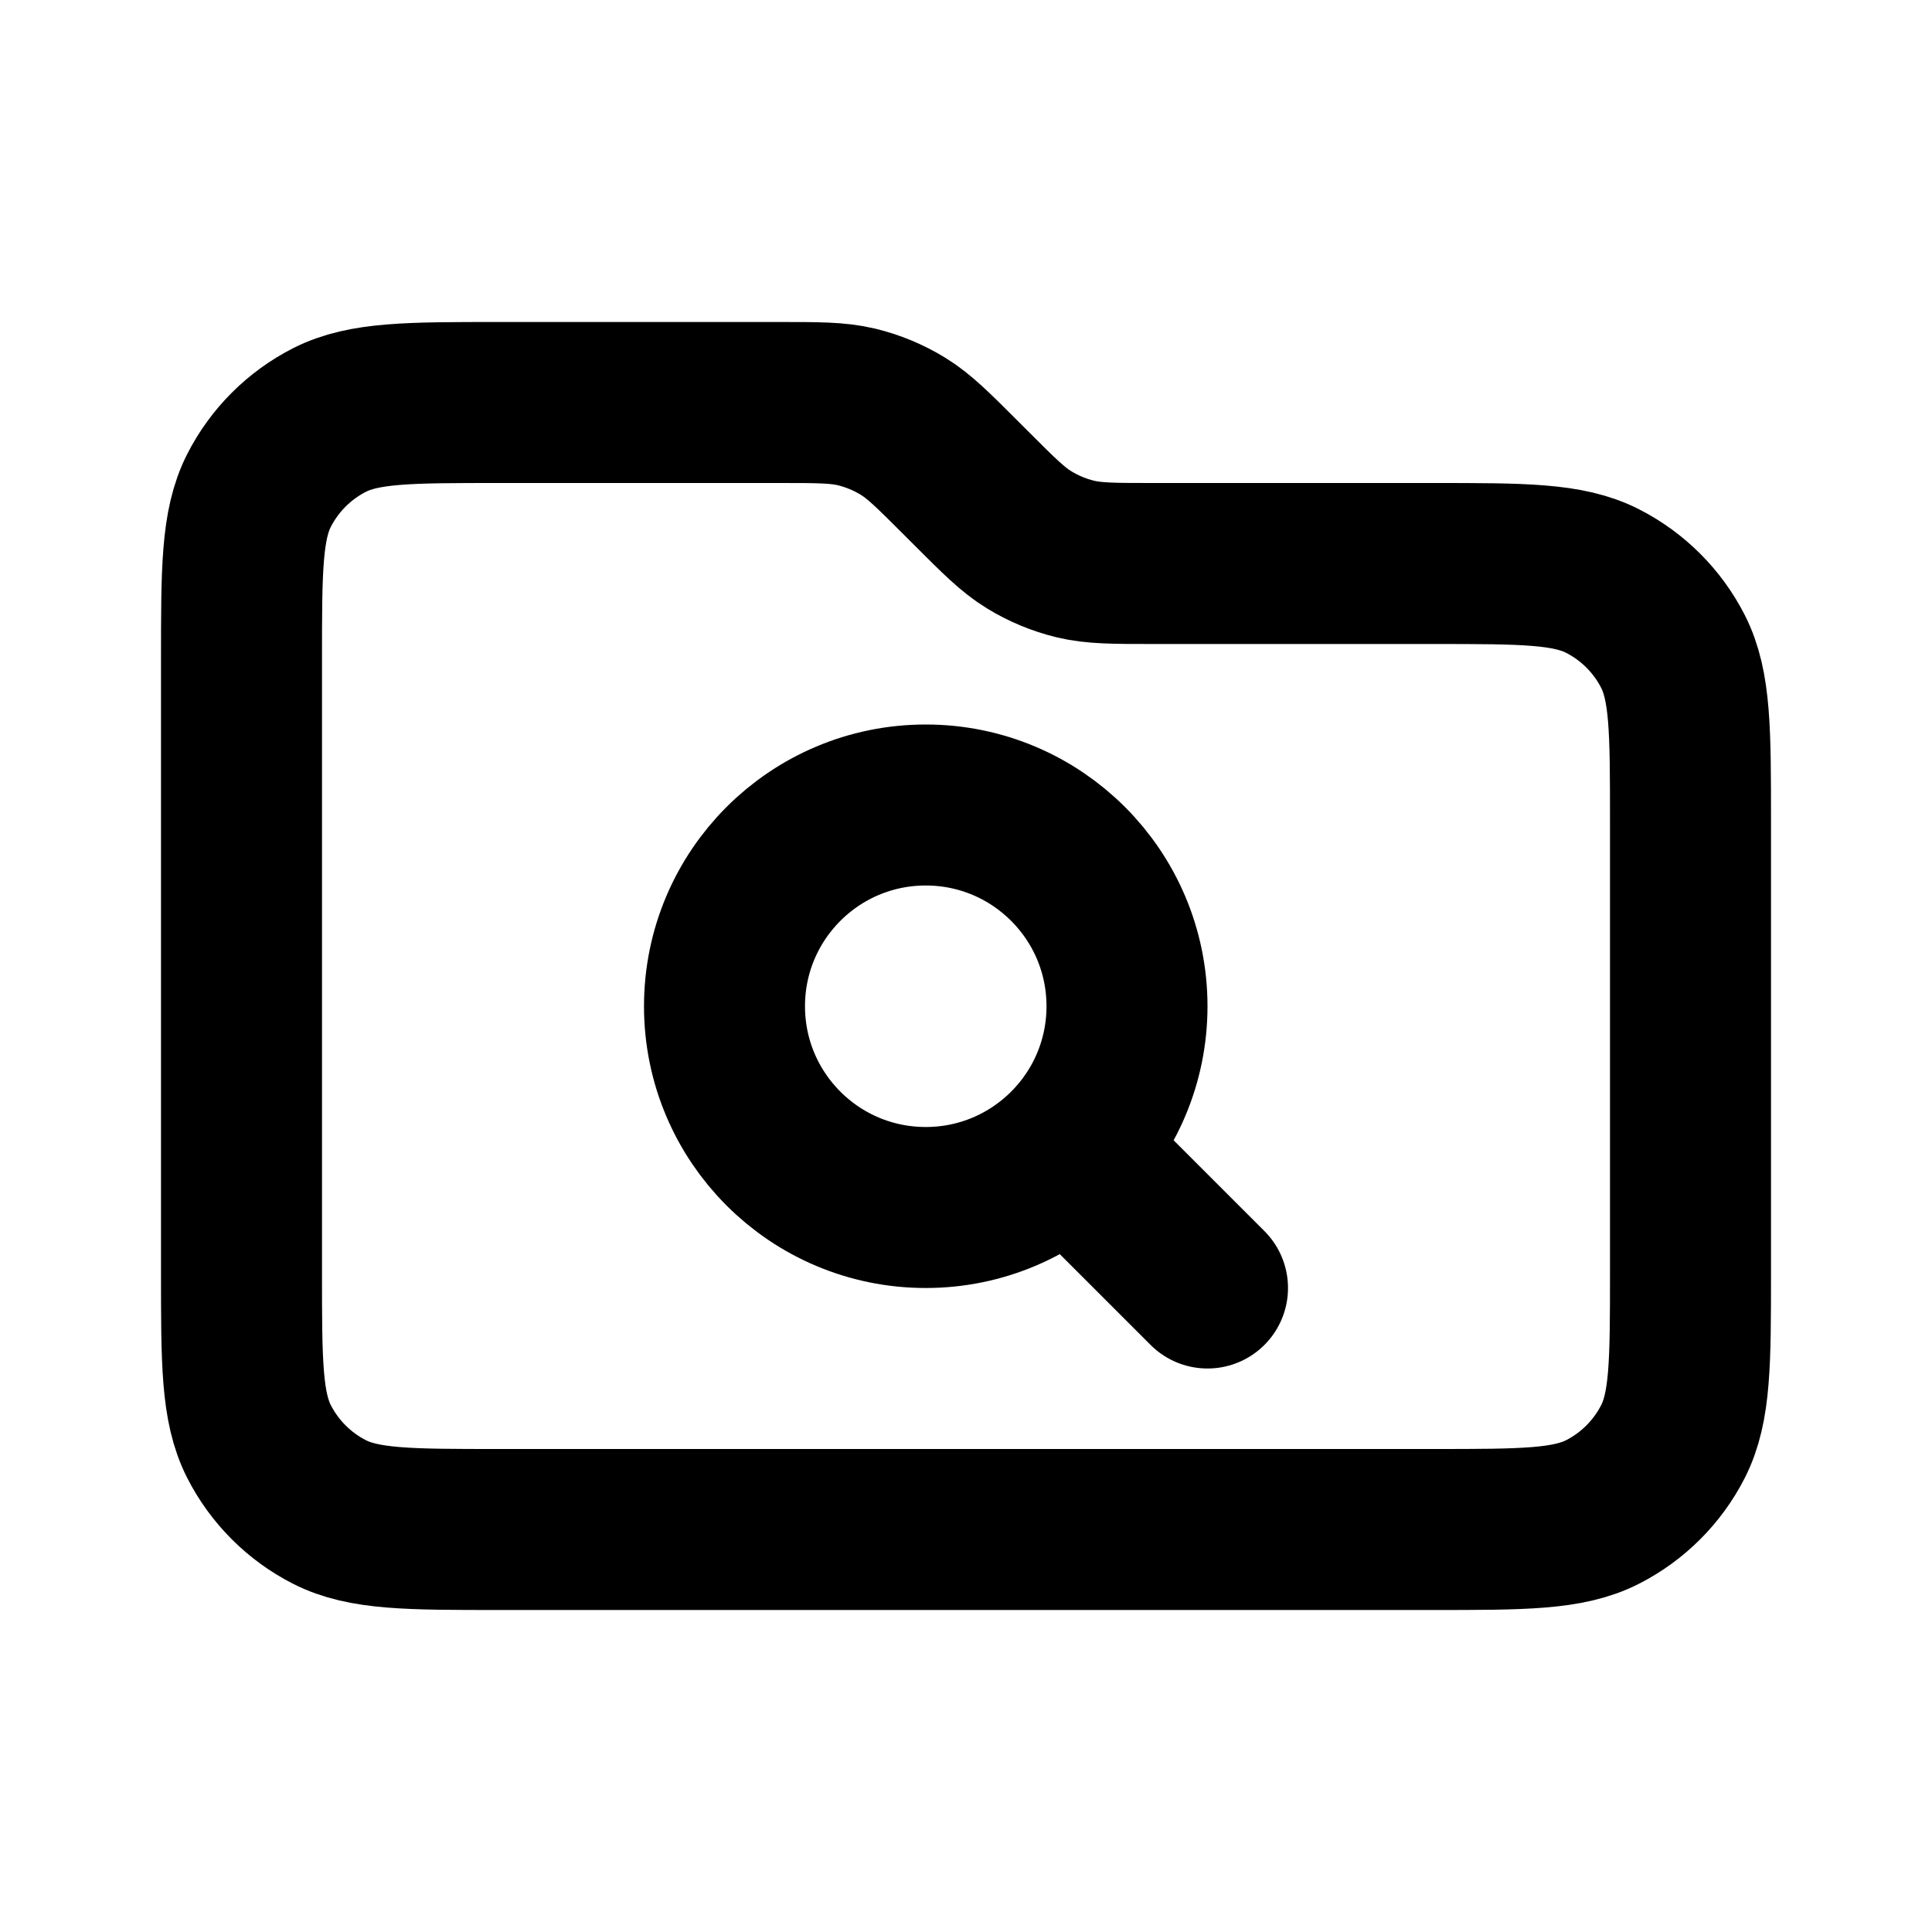
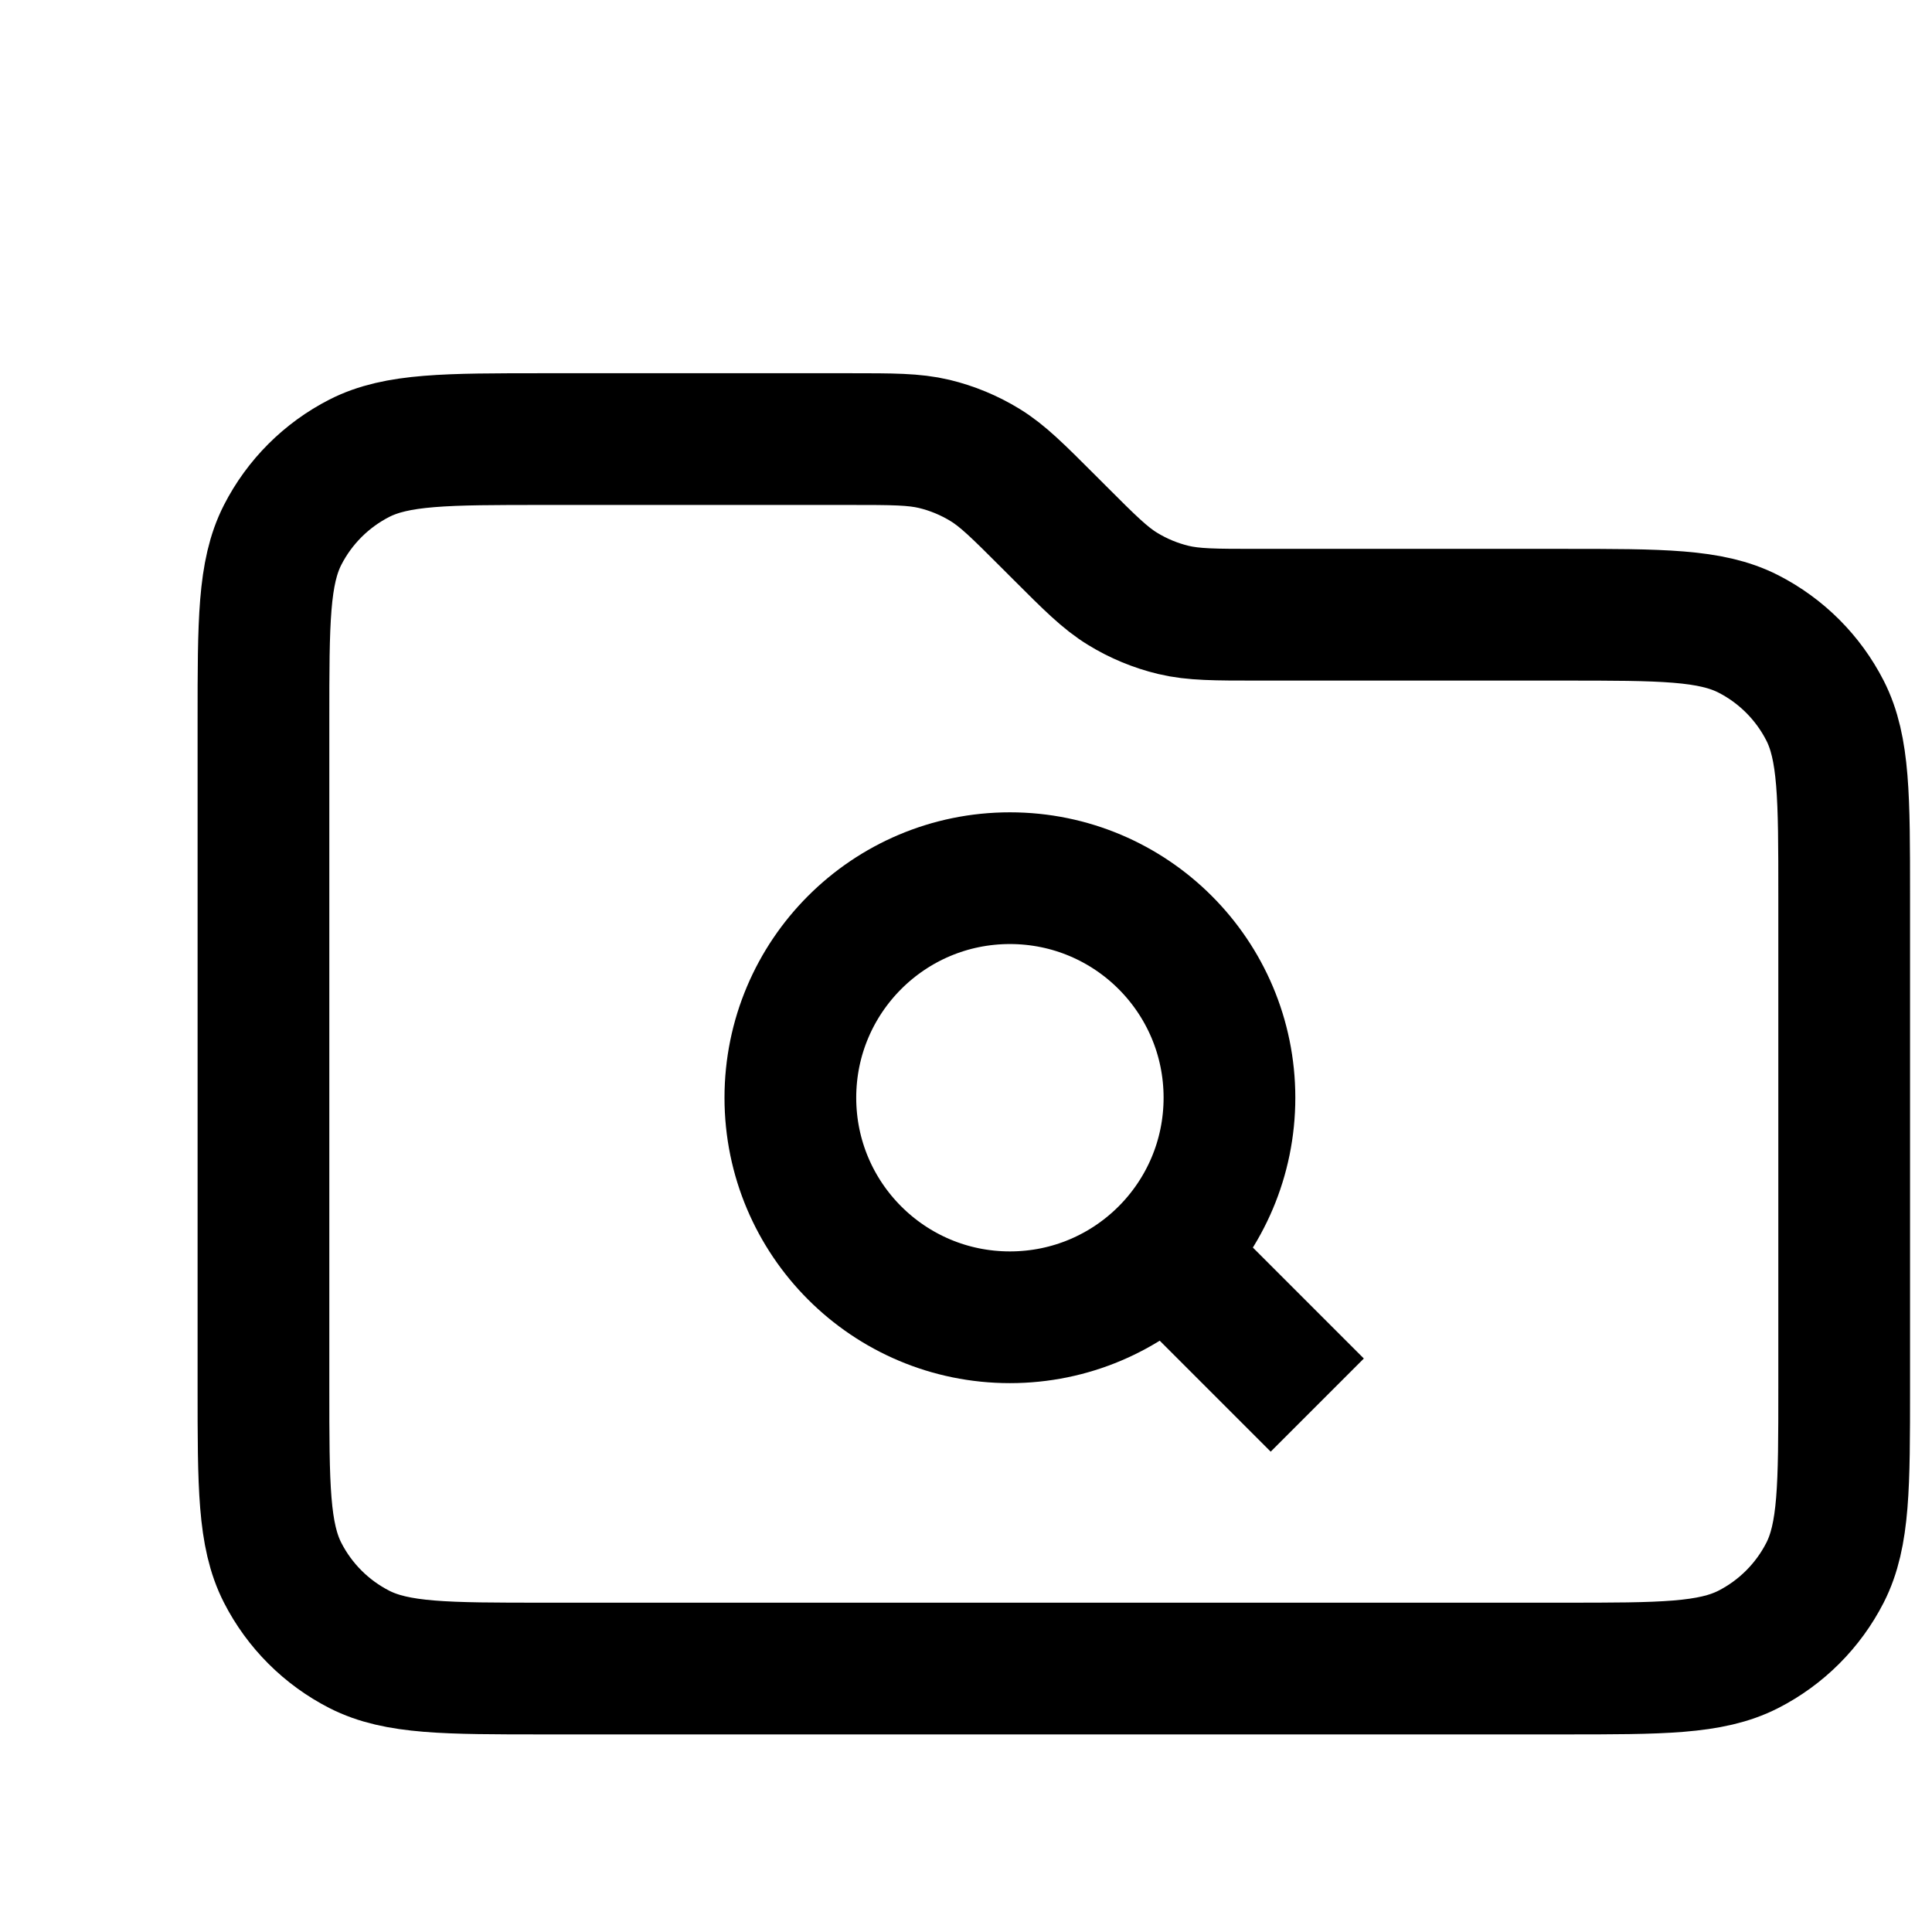
- <svg xmlns="http://www.w3.org/2000/svg" width="800px" height="800px" viewBox="0 0 24 24" fill="none">
-   <path d="M13.269 14.269L15 16M12.063 6.063L11.937 5.937C11.591 5.591 11.418 5.418 11.217 5.295C11.038 5.185 10.842 5.104 10.639 5.055C10.408 5 10.164 5 9.675 5H6.2C5.08 5 4.52 5 4.092 5.218C3.716 5.41 3.41 5.716 3.218 6.092C3 6.52 3 7.08 3 8.2V15.8C3 16.92 3 17.48 3.218 17.908C3.41 18.284 3.716 18.59 4.092 18.782C4.52 19 5.08 19 6.2 19H17.8C18.92 19 19.48 19 19.908 18.782C20.284 18.59 20.59 18.284 20.782 17.908C21 17.48 21 16.92 21 15.8V10.2C21 9.08 21 8.52 20.782 8.092C20.59 7.716 20.284 7.41 19.908 7.218C19.48 7 18.92 7 17.8 7H14.325C13.836 7 13.592 7 13.361 6.945C13.158 6.896 12.962 6.815 12.783 6.705C12.582 6.582 12.409 6.409 12.063 6.063ZM14 12.5C14 13.881 12.881 15 11.5 15C10.119 15 9 13.881 9 12.5C9 11.119 10.119 10 11.5 10C12.881 10 14 11.119 14 12.5Z" stroke="#000000" stroke-width="2" stroke-linecap="round" stroke-linejoin="round" />
+ <svg xmlns="http://www.w3.org/2000/svg" width="800px" height="800px" viewBox="0 0 22 22" fill="none">
+   <path d="M13.269 14.269L15 16M12.063 6.063L11.937 5.937C11.591 5.591 11.418 5.418 11.217 5.295C11.038 5.185 10.842 5.104 10.639 5.055C10.408 5 10.164 5 9.675 5H6.2C5.08 5 4.52 5 4.092 5.218C3.716 5.41 3.41 5.716 3.218 6.092C3 6.52 3 7.08 3 8.2V15.8C3 16.92 3 17.48 3.218 17.908C3.41 18.284 3.716 18.59 4.092 18.782C4.52 19 5.08 19 6.2 19H17.8C18.92 19 19.48 19 19.908 18.782C20.284 18.59 20.59 18.284 20.782 17.908C21 17.48 21 16.92 21 15.8V10.2C21 9.08 21 8.52 20.782 8.092C20.59 7.716 20.284 7.41 19.908 7.218C19.48 7 18.92 7 17.8 7H14.325C13.836 7 13.592 7 13.361 6.945C13.158 6.896 12.962 6.815 12.783 6.705C12.582 6.582 12.409 6.409 12.063 6.063ZM14 12.5C14 13.881 12.881 15 11.5 15C10.119 15 9 13.881 9 12.5C9 11.119 10.119 10 11.5 10C12.881 10 14 11.119 14 12.5Z" stroke="#000000" stroke-width="1.5" stroke-linecap="sharp" stroke-linejoin="round" />
</svg>
